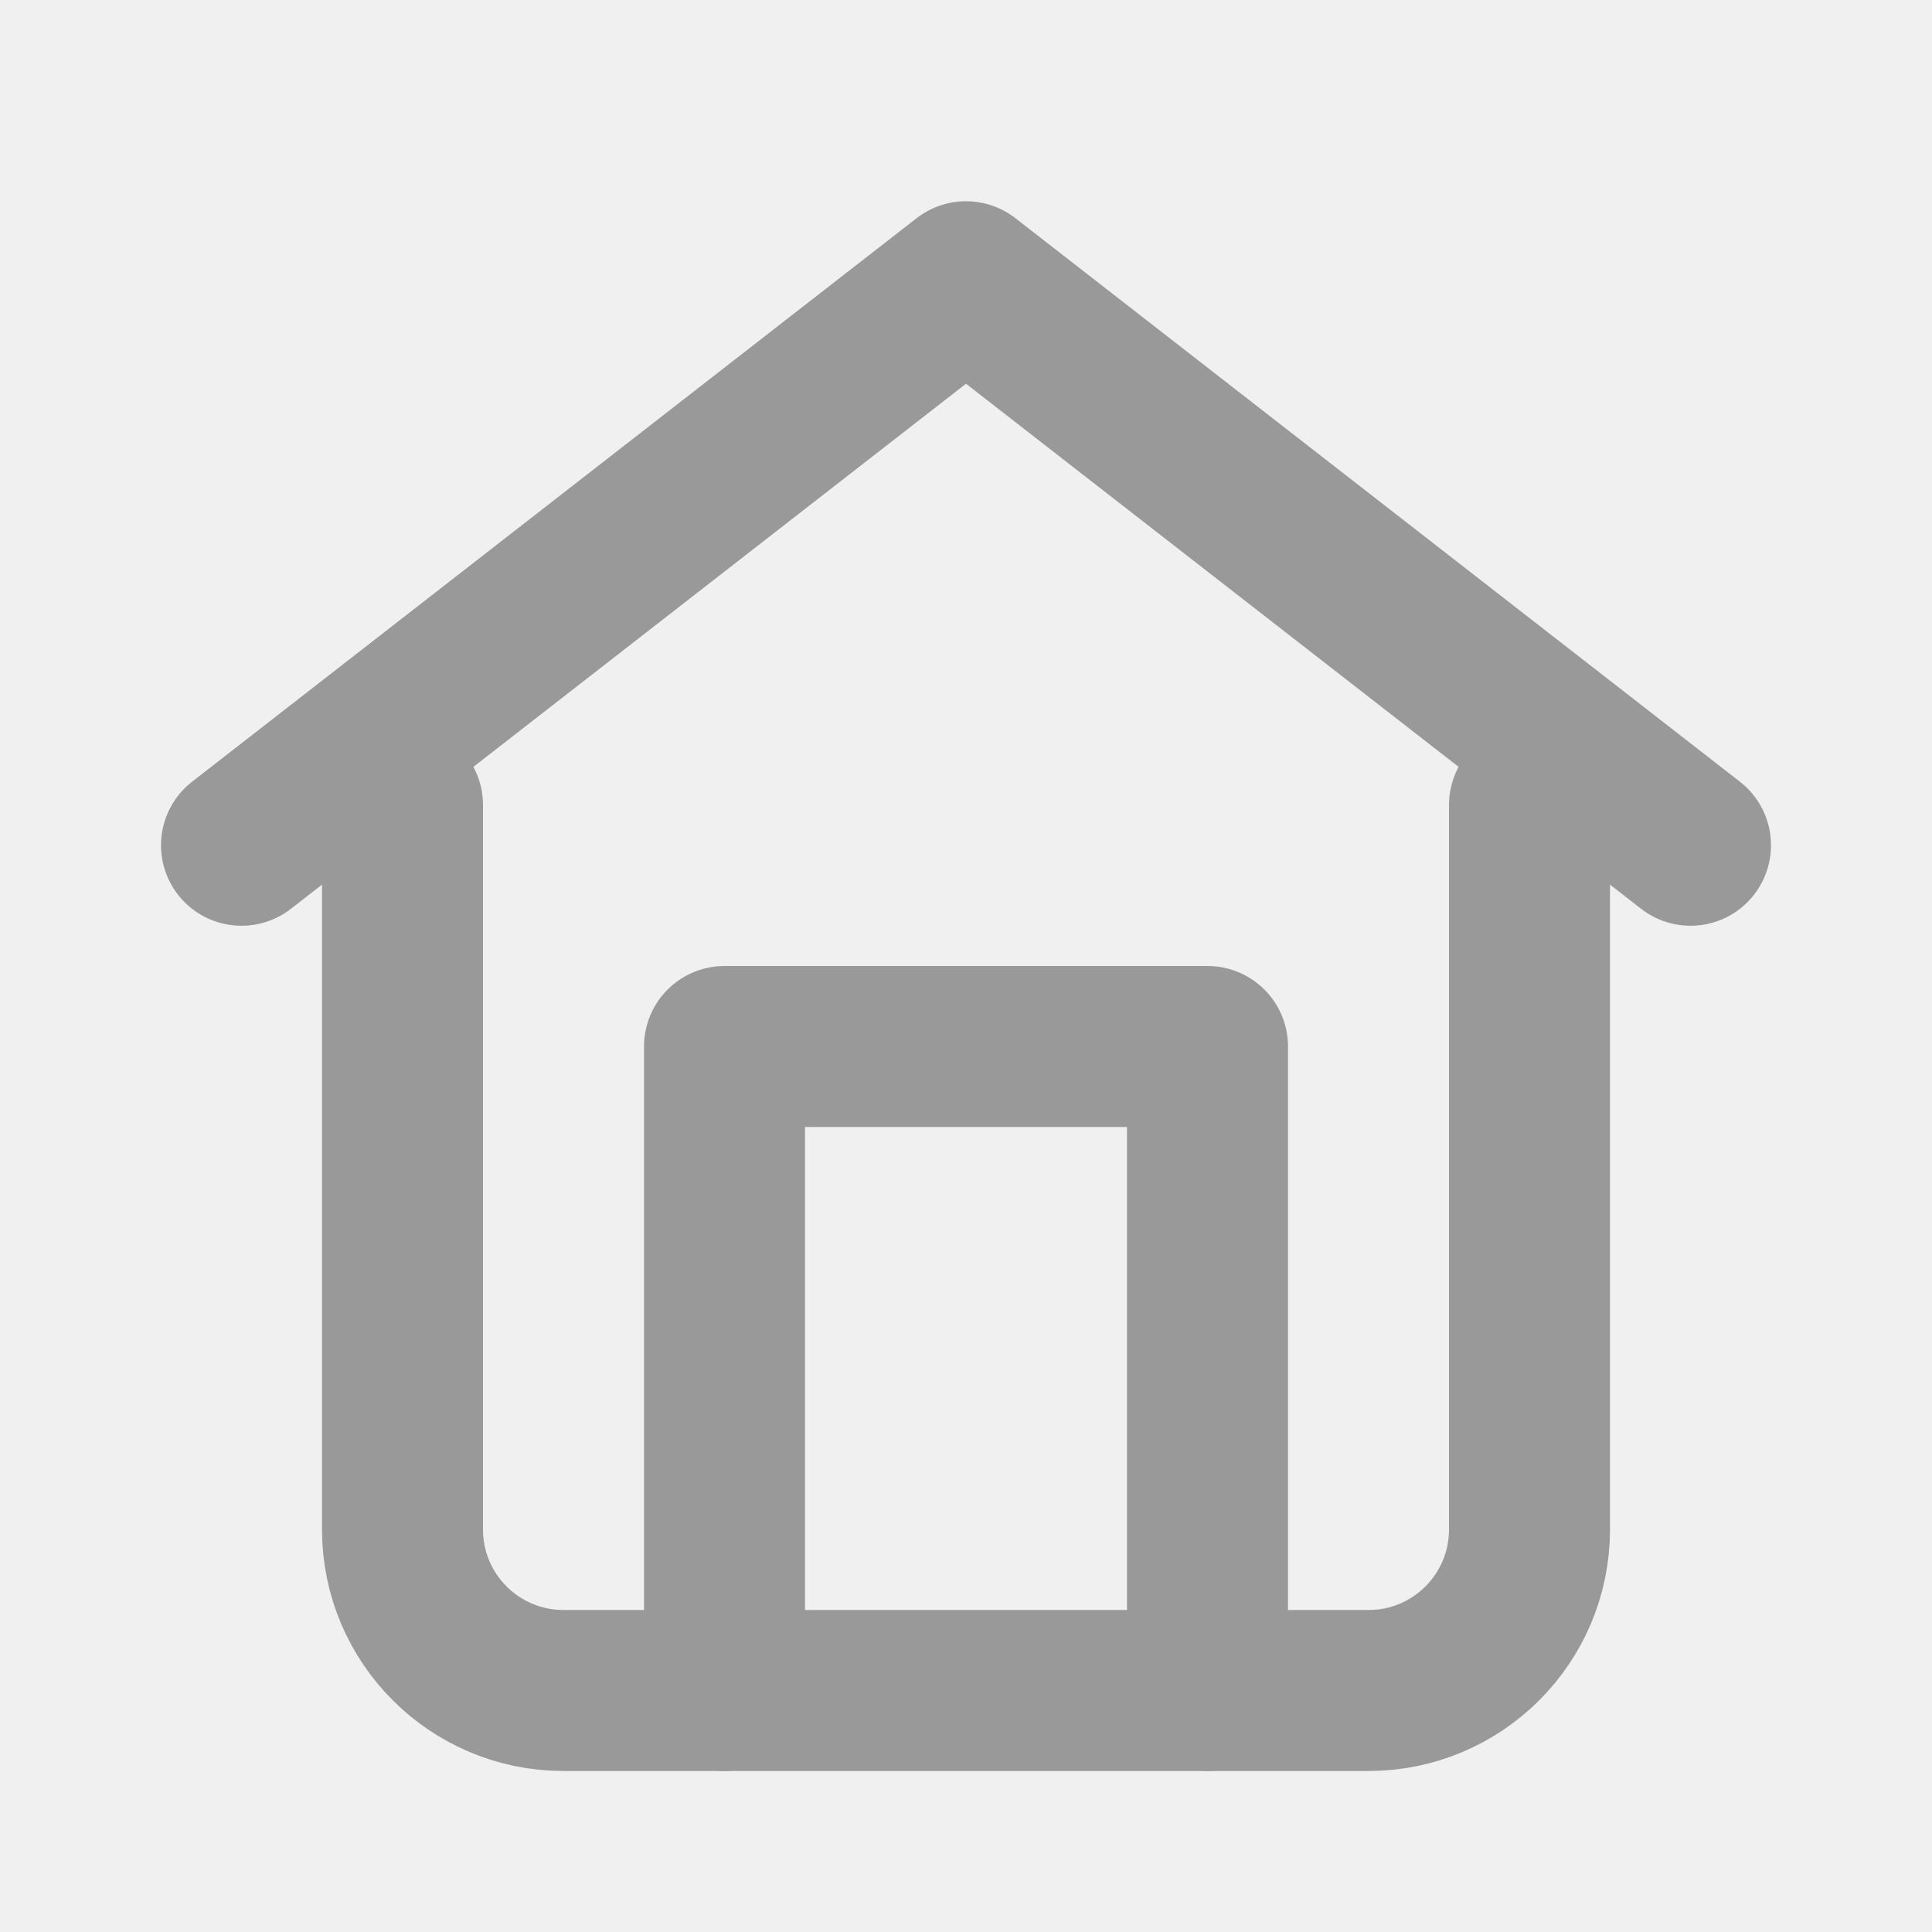
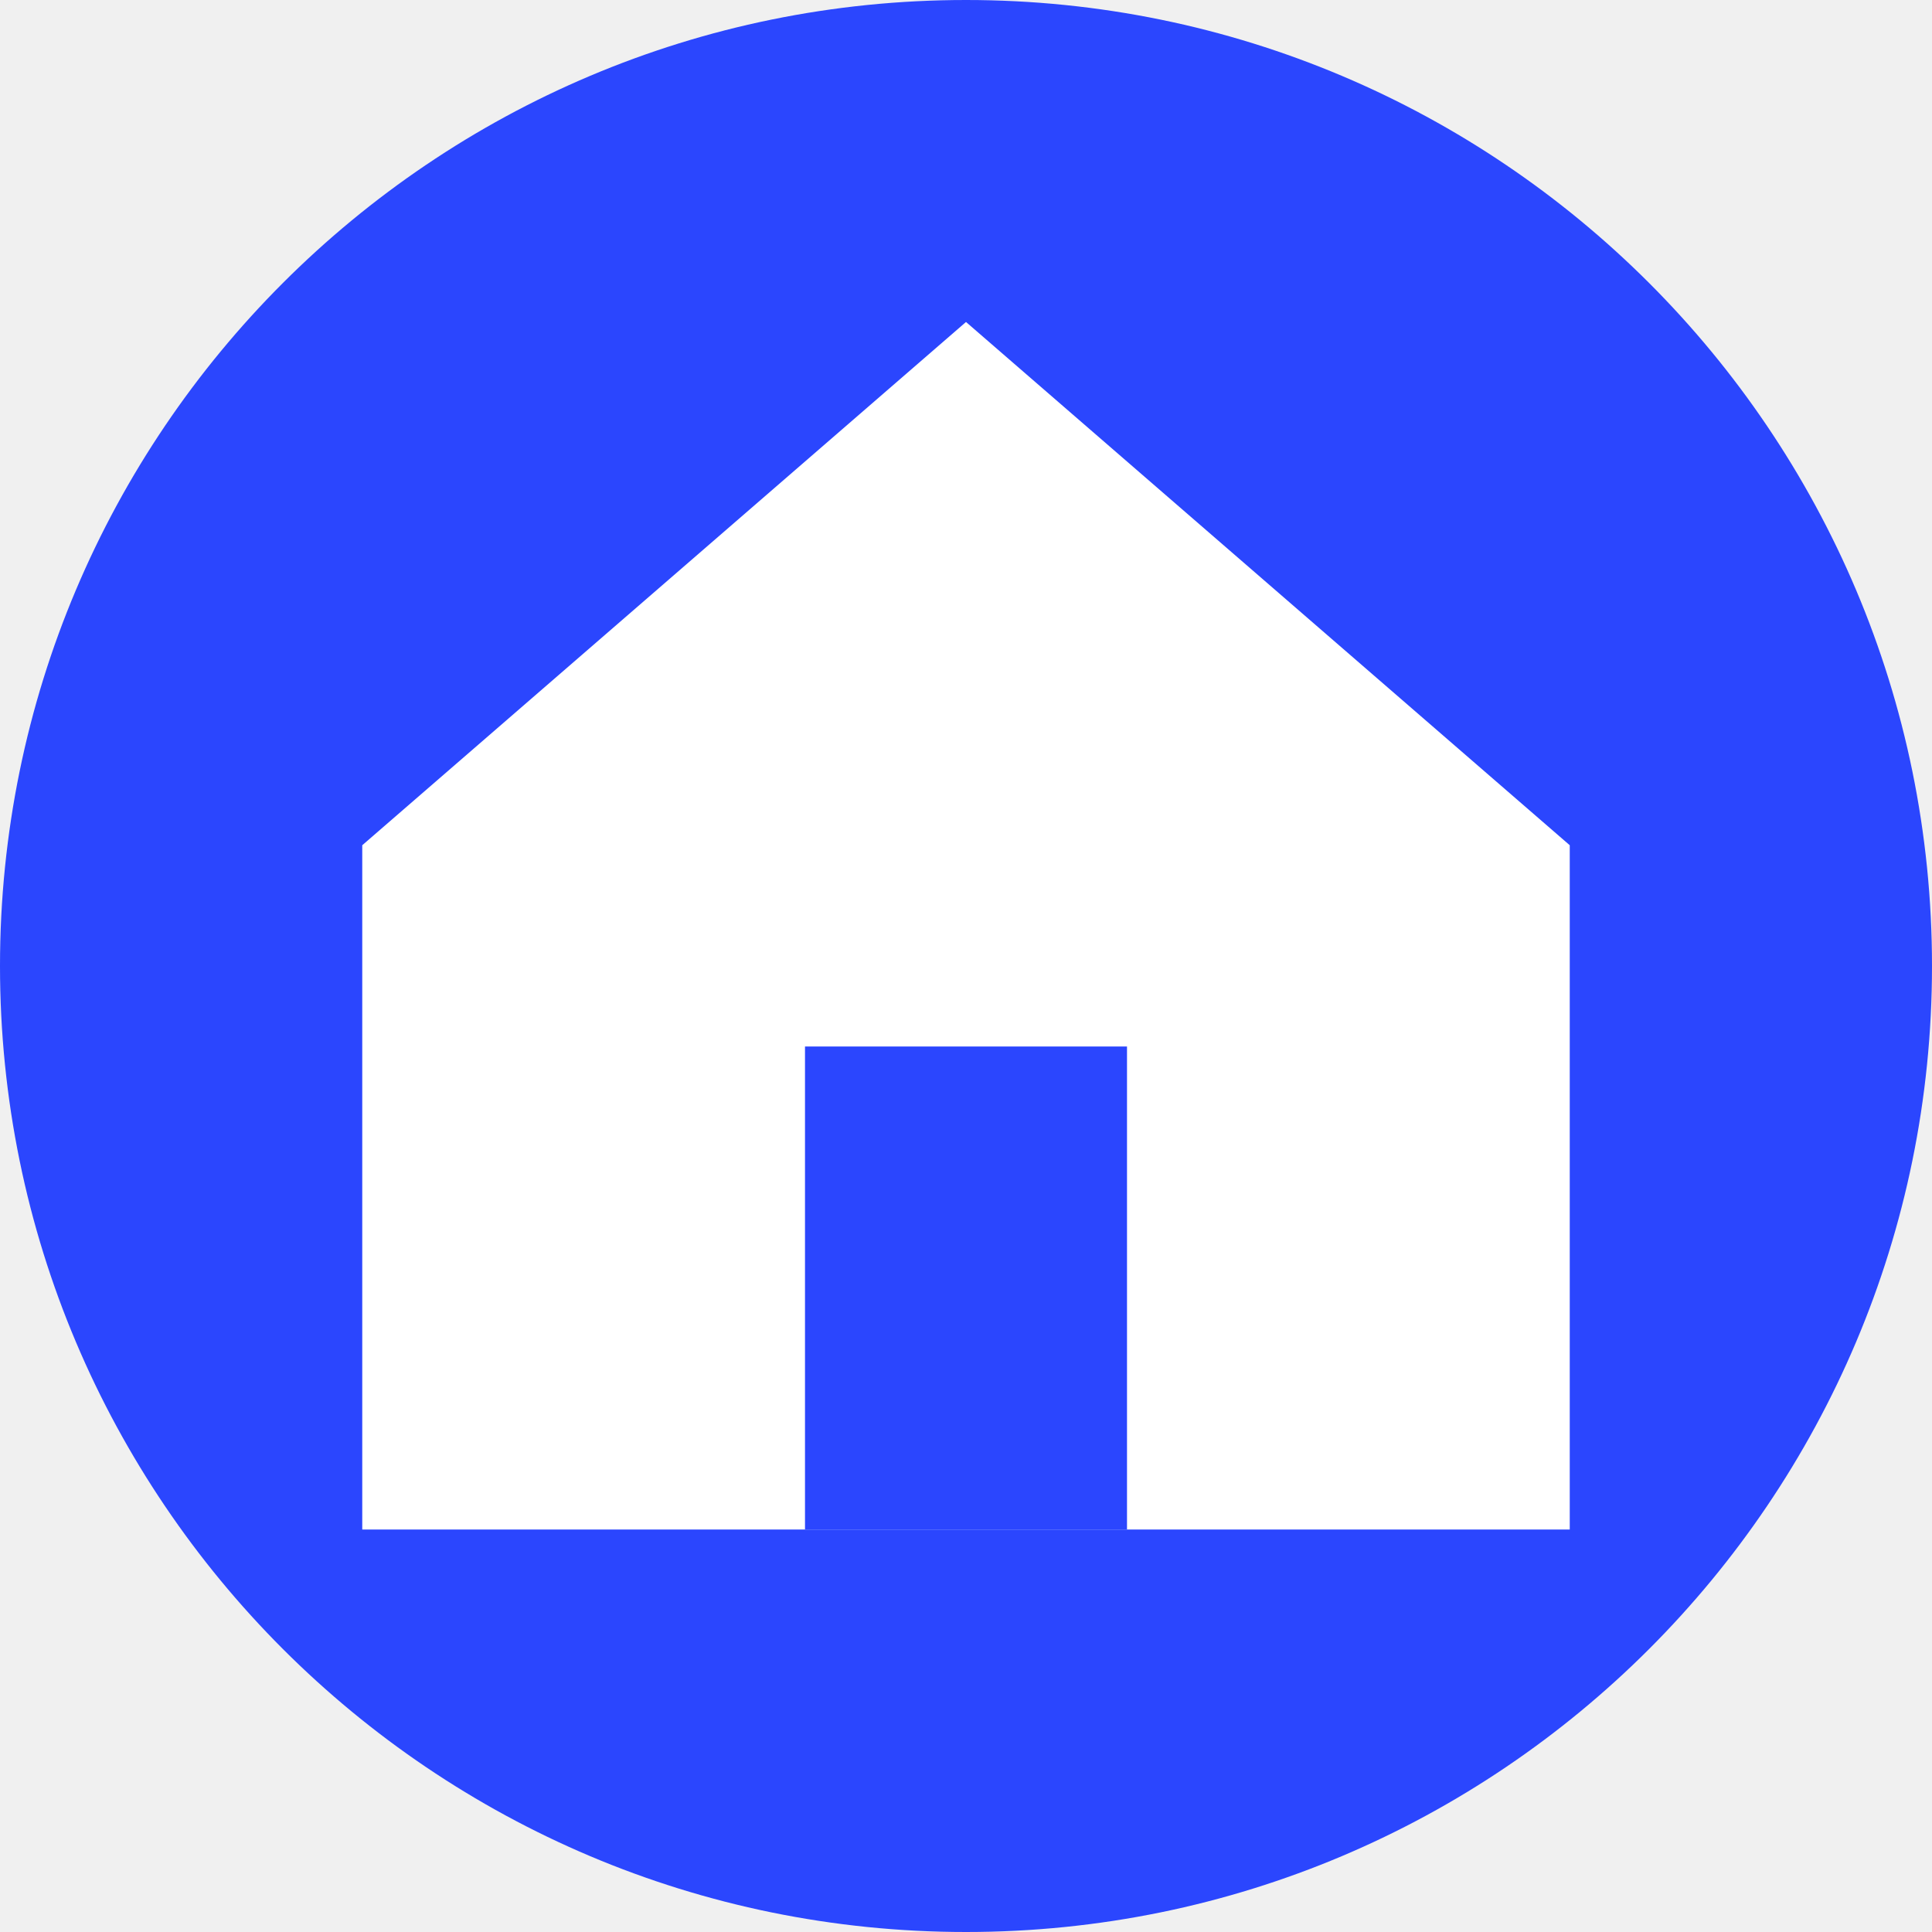
- <svg xmlns="http://www.w3.org/2000/svg" width="81" height="81" viewBox="0 0 24 24" fill="none" stroke="#999999" stroke-width="2" stroke-linecap="round" stroke-linejoin="round">
-   <path d="M3 10.5l9-7 9 7" />
-   <path d="M5 10v9a2 2 0 0 0 2 2h10a2 2 0 0 0 2-2v-9" />
-   <path d="M9 21V13h6v8" />
+ <svg xmlns="http://www.w3.org/2000/svg" width="81" height="81" viewBox="0 0 24 24" fill="none">
+   <circle cx="12" cy="12" r="12" fill="#2B46FE" />
+   <path d="M12 4 L4.5 10.5 V19 H19.5 V10.5 Z" fill="#FFFFFF" />
+   <rect x="10" y="13" width="4" height="6" fill="#2B46FE" />
</svg>
